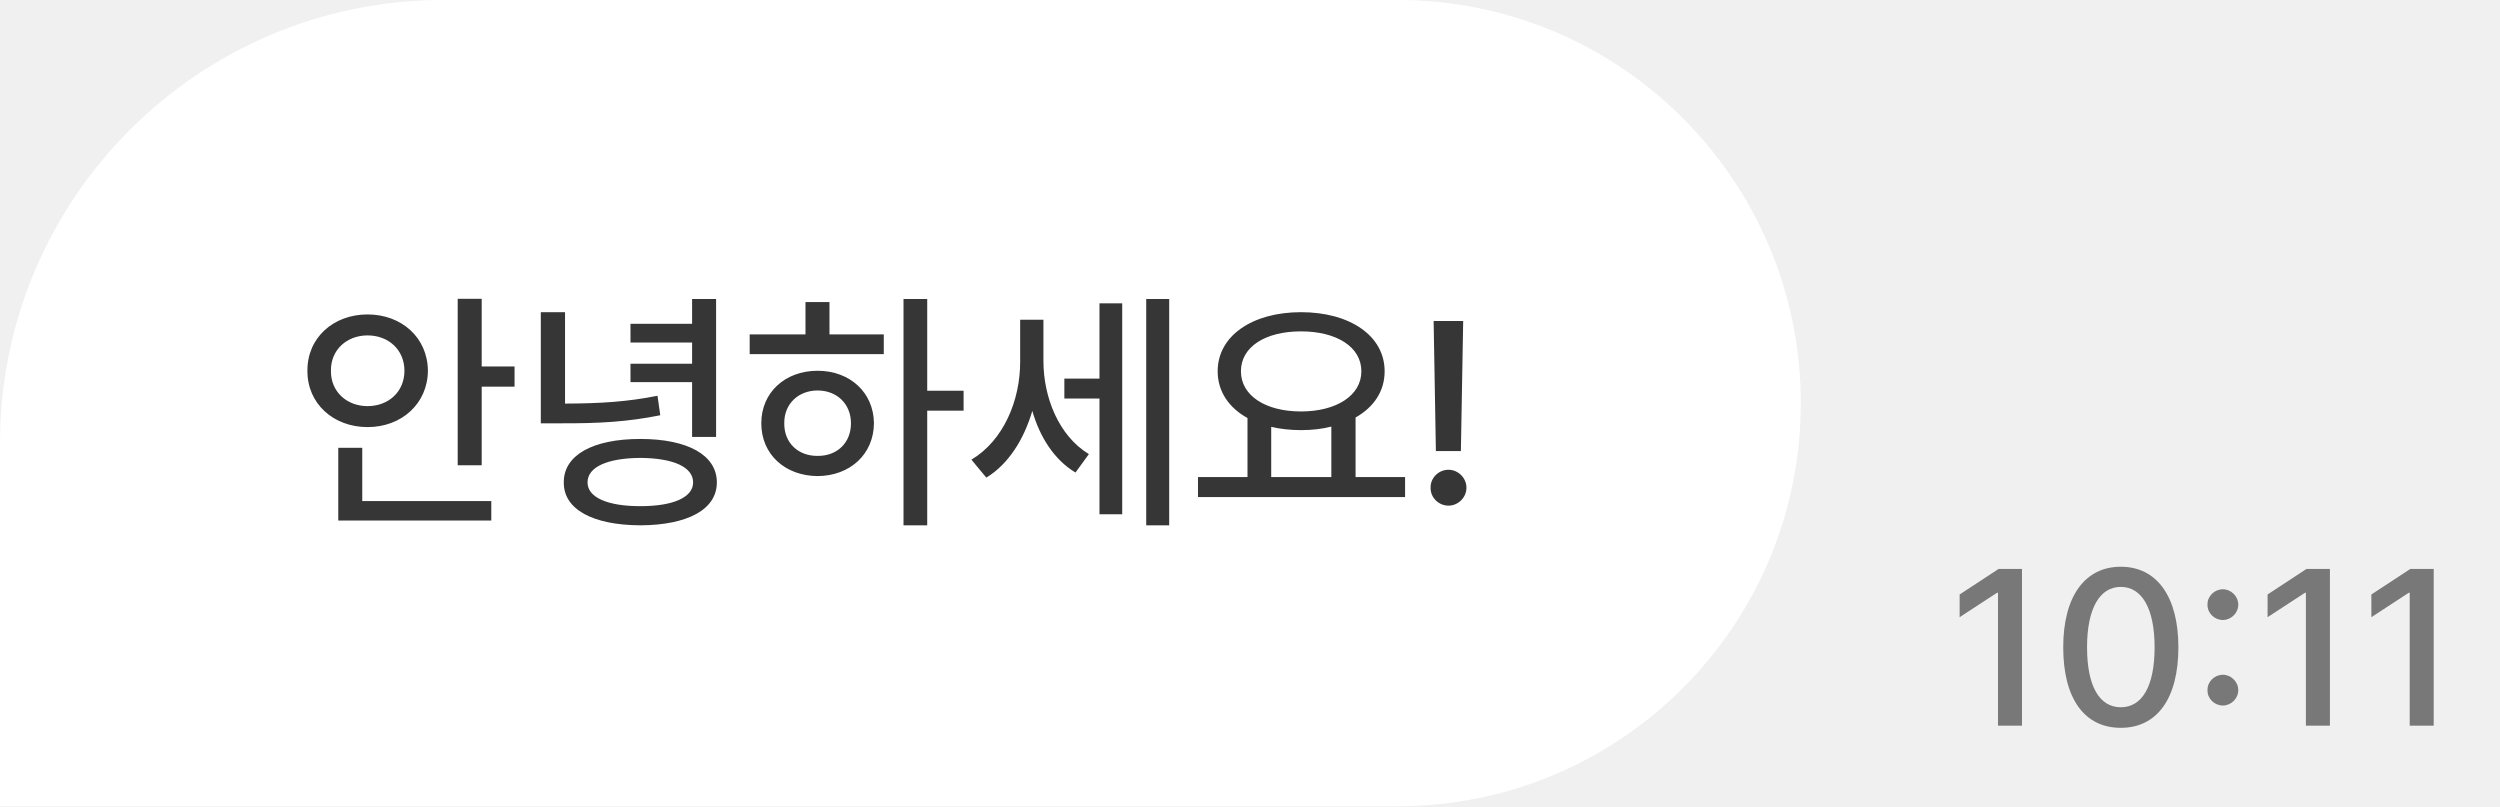
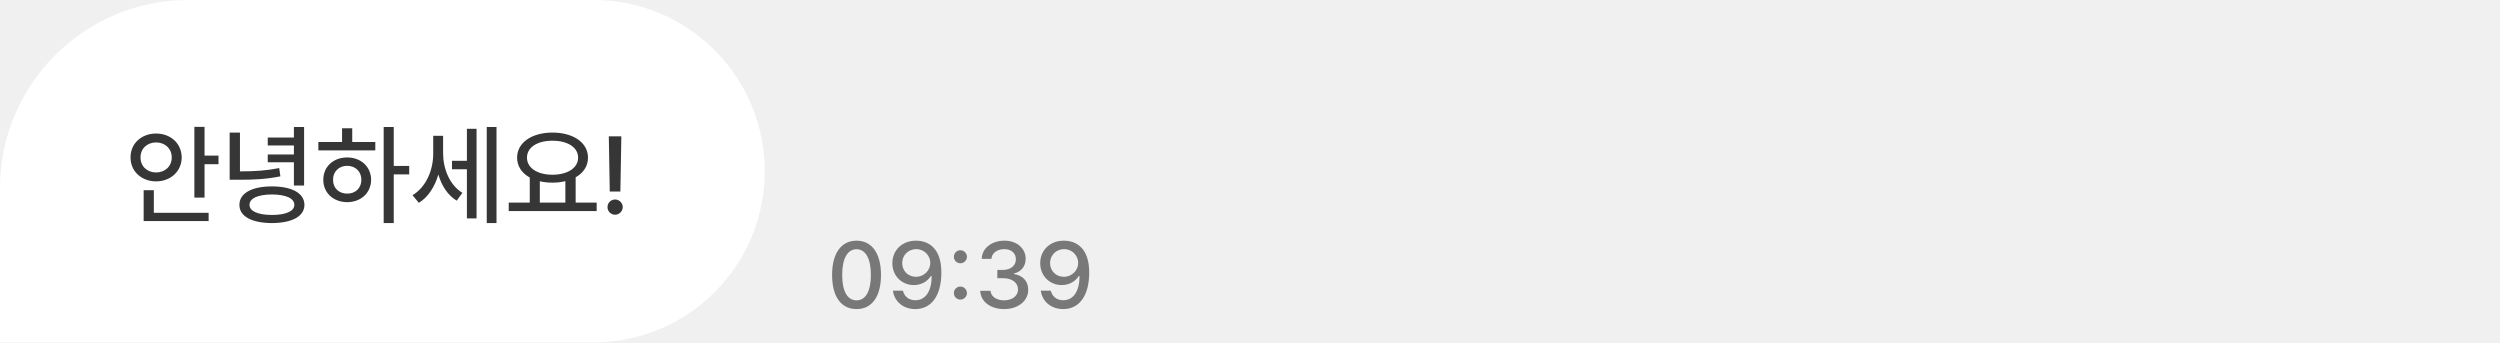
- <svg xmlns="http://www.w3.org/2000/svg" width="62" height="20" viewBox="0 0 62 20" fill="none">
+ <svg xmlns="http://www.w3.org/2000/svg" width="146" height="20" viewBox="0 0 146 20" fill="none">
  <path d="M0 10.995C0 4.923 4.923 0 10.995 0H34.663C40.184 0 44.66 4.476 44.66 9.998C44.66 15.519 40.184 19.995 34.663 19.995H0V10.995Z" fill="white" />
  <path d="M11.946 7.41V9.089H12.761V9.59H11.946V11.538H11.351V7.41H11.946ZM12.184 12.427V12.909H8.389V11.106H8.984V12.427H12.184ZM9.115 7.798C9.961 7.798 10.606 8.375 10.612 9.195C10.606 10.009 9.961 10.592 9.115 10.592C8.27 10.592 7.618 10.009 7.624 9.195C7.618 8.375 8.27 7.798 9.115 7.798ZM9.115 8.318C8.602 8.318 8.201 8.675 8.207 9.195C8.201 9.715 8.602 10.072 9.115 10.072C9.635 10.072 10.03 9.715 10.03 9.195C10.03 8.675 9.635 8.318 9.115 8.318ZM14.013 7.742V10.009C14.915 10.006 15.567 9.962 16.306 9.815L16.375 10.298C15.573 10.46 14.865 10.504 13.851 10.498H13.412V7.742H14.013ZM17.759 7.416V10.836H17.164V9.477H15.636V9.02H17.164V8.494H15.636V8.03H17.164V7.416H17.759ZM15.88 10.886C17.057 10.886 17.778 11.287 17.778 11.964C17.778 12.634 17.057 13.022 15.88 13.028C14.702 13.022 13.976 12.634 13.982 11.964C13.976 11.287 14.702 10.886 15.88 10.886ZM15.88 11.356C15.059 11.362 14.571 11.582 14.571 11.964C14.571 12.333 15.059 12.553 15.88 12.553C16.7 12.553 17.189 12.333 17.189 11.964C17.189 11.582 16.7 11.362 15.88 11.356ZM22.995 7.416V9.69H23.897V10.185H22.995V13.028H22.407V7.416H22.995ZM21.918 8.293V8.782H18.592V8.293H19.976V7.492H20.571V8.293H21.918ZM20.277 9.195C21.079 9.195 21.667 9.734 21.674 10.498C21.667 11.268 21.079 11.801 20.277 11.807C19.469 11.801 18.88 11.268 18.88 10.498C18.88 9.734 19.469 9.195 20.277 9.195ZM20.277 9.684C19.801 9.684 19.444 10.016 19.45 10.498C19.444 10.987 19.801 11.312 20.277 11.306C20.753 11.312 21.104 10.987 21.104 10.498C21.104 10.016 20.753 9.684 20.277 9.684ZM25.877 8.951C25.877 9.847 26.252 10.805 27.004 11.262L26.672 11.719C26.146 11.403 25.789 10.842 25.601 10.191C25.391 10.905 25.006 11.513 24.461 11.845L24.091 11.4C24.887 10.924 25.3 9.934 25.3 8.976V7.93H25.877V8.951ZM28.996 7.416V13.028H28.426V7.416H28.996ZM27.831 7.523V12.753H27.267V9.884H26.396V9.389H27.267V7.523H27.831ZM34.846 11.832V12.327H29.71V11.832H30.938V10.367C30.477 10.113 30.198 9.709 30.198 9.208C30.198 8.325 31.063 7.742 32.265 7.742C33.474 7.742 34.339 8.325 34.339 9.208C34.339 9.703 34.069 10.1 33.618 10.354V11.832H34.846ZM32.265 8.218C31.382 8.218 30.775 8.6 30.775 9.208C30.775 9.809 31.382 10.204 32.265 10.204C33.142 10.204 33.762 9.809 33.762 9.208C33.762 8.6 33.142 8.218 32.265 8.218ZM31.526 11.832H33.017V10.579C32.788 10.639 32.535 10.667 32.265 10.667C32.002 10.667 31.752 10.639 31.526 10.586V11.832ZM36.287 7.961L36.23 11.187H35.61L35.554 7.961H36.287ZM35.923 12.54C35.679 12.54 35.472 12.339 35.479 12.095C35.472 11.851 35.679 11.65 35.923 11.65C36.161 11.65 36.368 11.851 36.368 12.095C36.368 12.339 36.161 12.54 35.923 12.54Z" fill="#363636" />
-   <path d="M50.145 14.109V17.996H49.55V14.7H49.528L48.599 15.306V14.743L49.566 14.109H50.145ZM52.596 18.05C51.694 18.05 51.168 17.325 51.168 16.053C51.168 14.791 51.705 14.055 52.596 14.055C53.487 14.055 54.024 14.791 54.024 16.053C54.024 17.325 53.493 18.05 52.596 18.05ZM52.596 17.54C53.122 17.54 53.434 17.024 53.434 16.053C53.434 15.086 53.117 14.555 52.596 14.555C52.075 14.555 51.759 15.086 51.759 16.053C51.759 17.024 52.07 17.54 52.596 17.54ZM55.127 17.497C54.918 17.497 54.741 17.325 54.746 17.116C54.741 16.906 54.918 16.734 55.127 16.734C55.331 16.734 55.509 16.906 55.509 17.116C55.509 17.325 55.331 17.497 55.127 17.497ZM55.127 15.376C54.918 15.376 54.741 15.204 54.746 14.995C54.741 14.786 54.918 14.614 55.127 14.614C55.331 14.614 55.509 14.786 55.509 14.995C55.509 15.204 55.331 15.376 55.127 15.376ZM57.782 14.109V17.996H57.186V14.7H57.165L56.236 15.306V14.743L57.202 14.109H57.782ZM60.356 14.109V17.996H59.761V14.7H59.739L58.81 15.306V14.743L59.777 14.109H60.356Z" fill="#787878" />
+   <path d="M50.022 18.05C49.12 18.05 48.594 17.325 48.594 16.053C48.594 14.791 49.131 14.055 50.022 14.055C50.913 14.055 51.45 14.791 51.45 16.053C51.45 17.325 50.919 18.05 50.022 18.05ZM50.022 17.54C50.548 17.54 50.859 17.024 50.859 16.053C50.859 15.086 50.543 14.555 50.022 14.555C49.501 14.555 49.184 15.086 49.184 16.053C49.184 17.024 49.496 17.54 50.022 17.54ZM53.509 14.055C54.223 14.061 54.975 14.49 54.975 15.913C54.975 17.277 54.389 18.05 53.455 18.05C52.741 18.05 52.236 17.61 52.145 16.976H52.73C52.811 17.303 53.063 17.534 53.455 17.534C54.056 17.534 54.406 17.008 54.411 16.122H54.362C54.153 16.45 53.788 16.648 53.369 16.648C52.671 16.648 52.113 16.117 52.113 15.371C52.113 14.63 52.666 14.05 53.509 14.055ZM53.509 14.549C53.036 14.549 52.688 14.914 52.688 15.36C52.688 15.811 53.026 16.165 53.498 16.165C53.965 16.165 54.33 15.784 54.33 15.355C54.33 14.936 53.987 14.549 53.509 14.549ZM56.089 17.497C55.879 17.497 55.702 17.325 55.707 17.116C55.702 16.906 55.879 16.734 56.089 16.734C56.292 16.734 56.47 16.906 56.47 17.116C56.47 17.325 56.292 17.497 56.089 17.497ZM56.089 15.376C55.879 15.376 55.702 15.204 55.707 14.995C55.702 14.786 55.879 14.614 56.089 14.614C56.292 14.614 56.47 14.786 56.47 14.995C56.47 15.204 56.292 15.376 56.089 15.376ZM58.647 18.05C57.841 18.05 57.267 17.615 57.245 16.981H57.847C57.868 17.325 58.206 17.54 58.641 17.54C59.108 17.54 59.452 17.282 59.452 16.906C59.452 16.525 59.13 16.246 58.577 16.246H58.244V15.763H58.577C59.017 15.763 59.328 15.516 59.328 15.145C59.328 14.791 59.065 14.549 58.652 14.549C58.26 14.549 57.916 14.764 57.9 15.118H57.331C57.347 14.485 57.932 14.055 58.657 14.055C59.42 14.055 59.903 14.539 59.898 15.113C59.903 15.553 59.629 15.875 59.21 15.977V16.004C59.742 16.079 60.048 16.434 60.048 16.928C60.048 17.577 59.452 18.05 58.647 18.05ZM62.144 14.055C62.858 14.061 63.61 14.49 63.61 15.913C63.61 17.277 63.025 18.05 62.091 18.05C61.377 18.05 60.872 17.61 60.781 16.976H61.366C61.446 17.303 61.699 17.534 62.091 17.534C62.692 17.534 63.041 17.008 63.046 16.122H62.998C62.788 16.45 62.423 16.648 62.005 16.648C61.307 16.648 60.748 16.117 60.748 15.371C60.748 14.63 61.301 14.05 62.144 14.055ZM62.144 14.549C61.672 14.549 61.323 14.914 61.323 15.36C61.323 15.811 61.661 16.165 62.133 16.165C62.601 16.165 62.966 15.784 62.966 15.355C62.966 14.936 62.622 14.549 62.144 14.549Z" fill="#787878" />
</svg>
